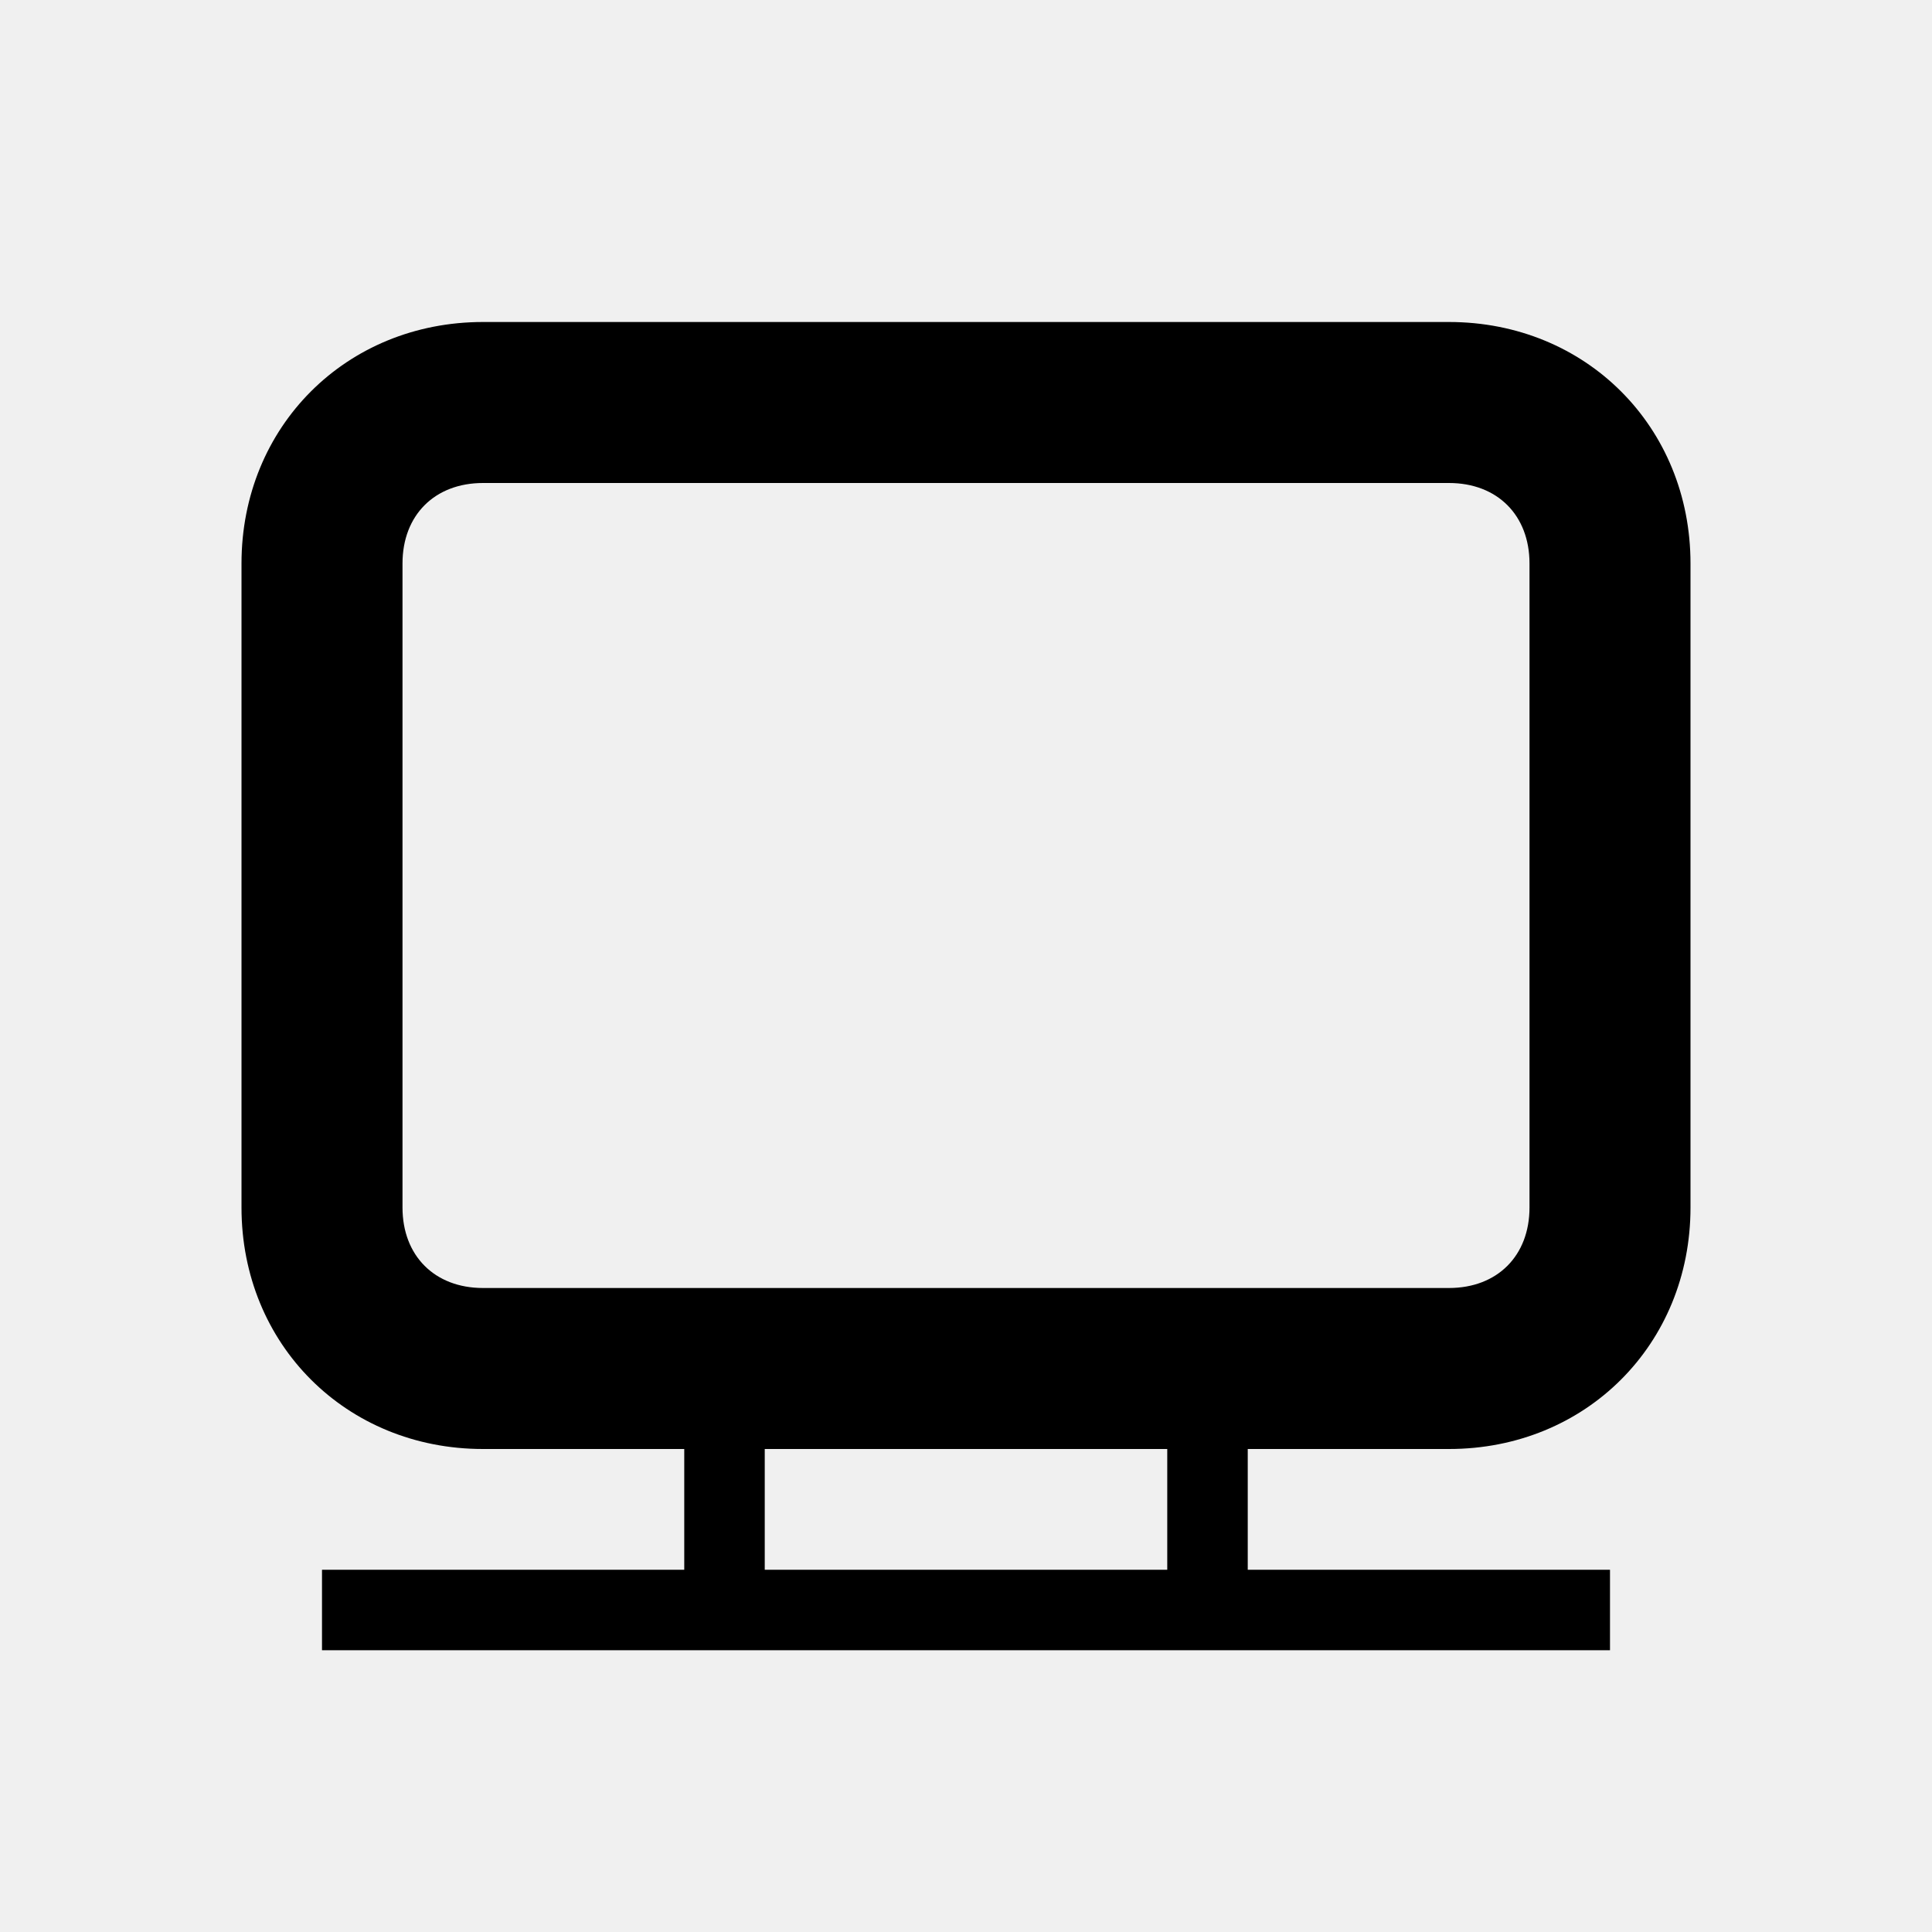
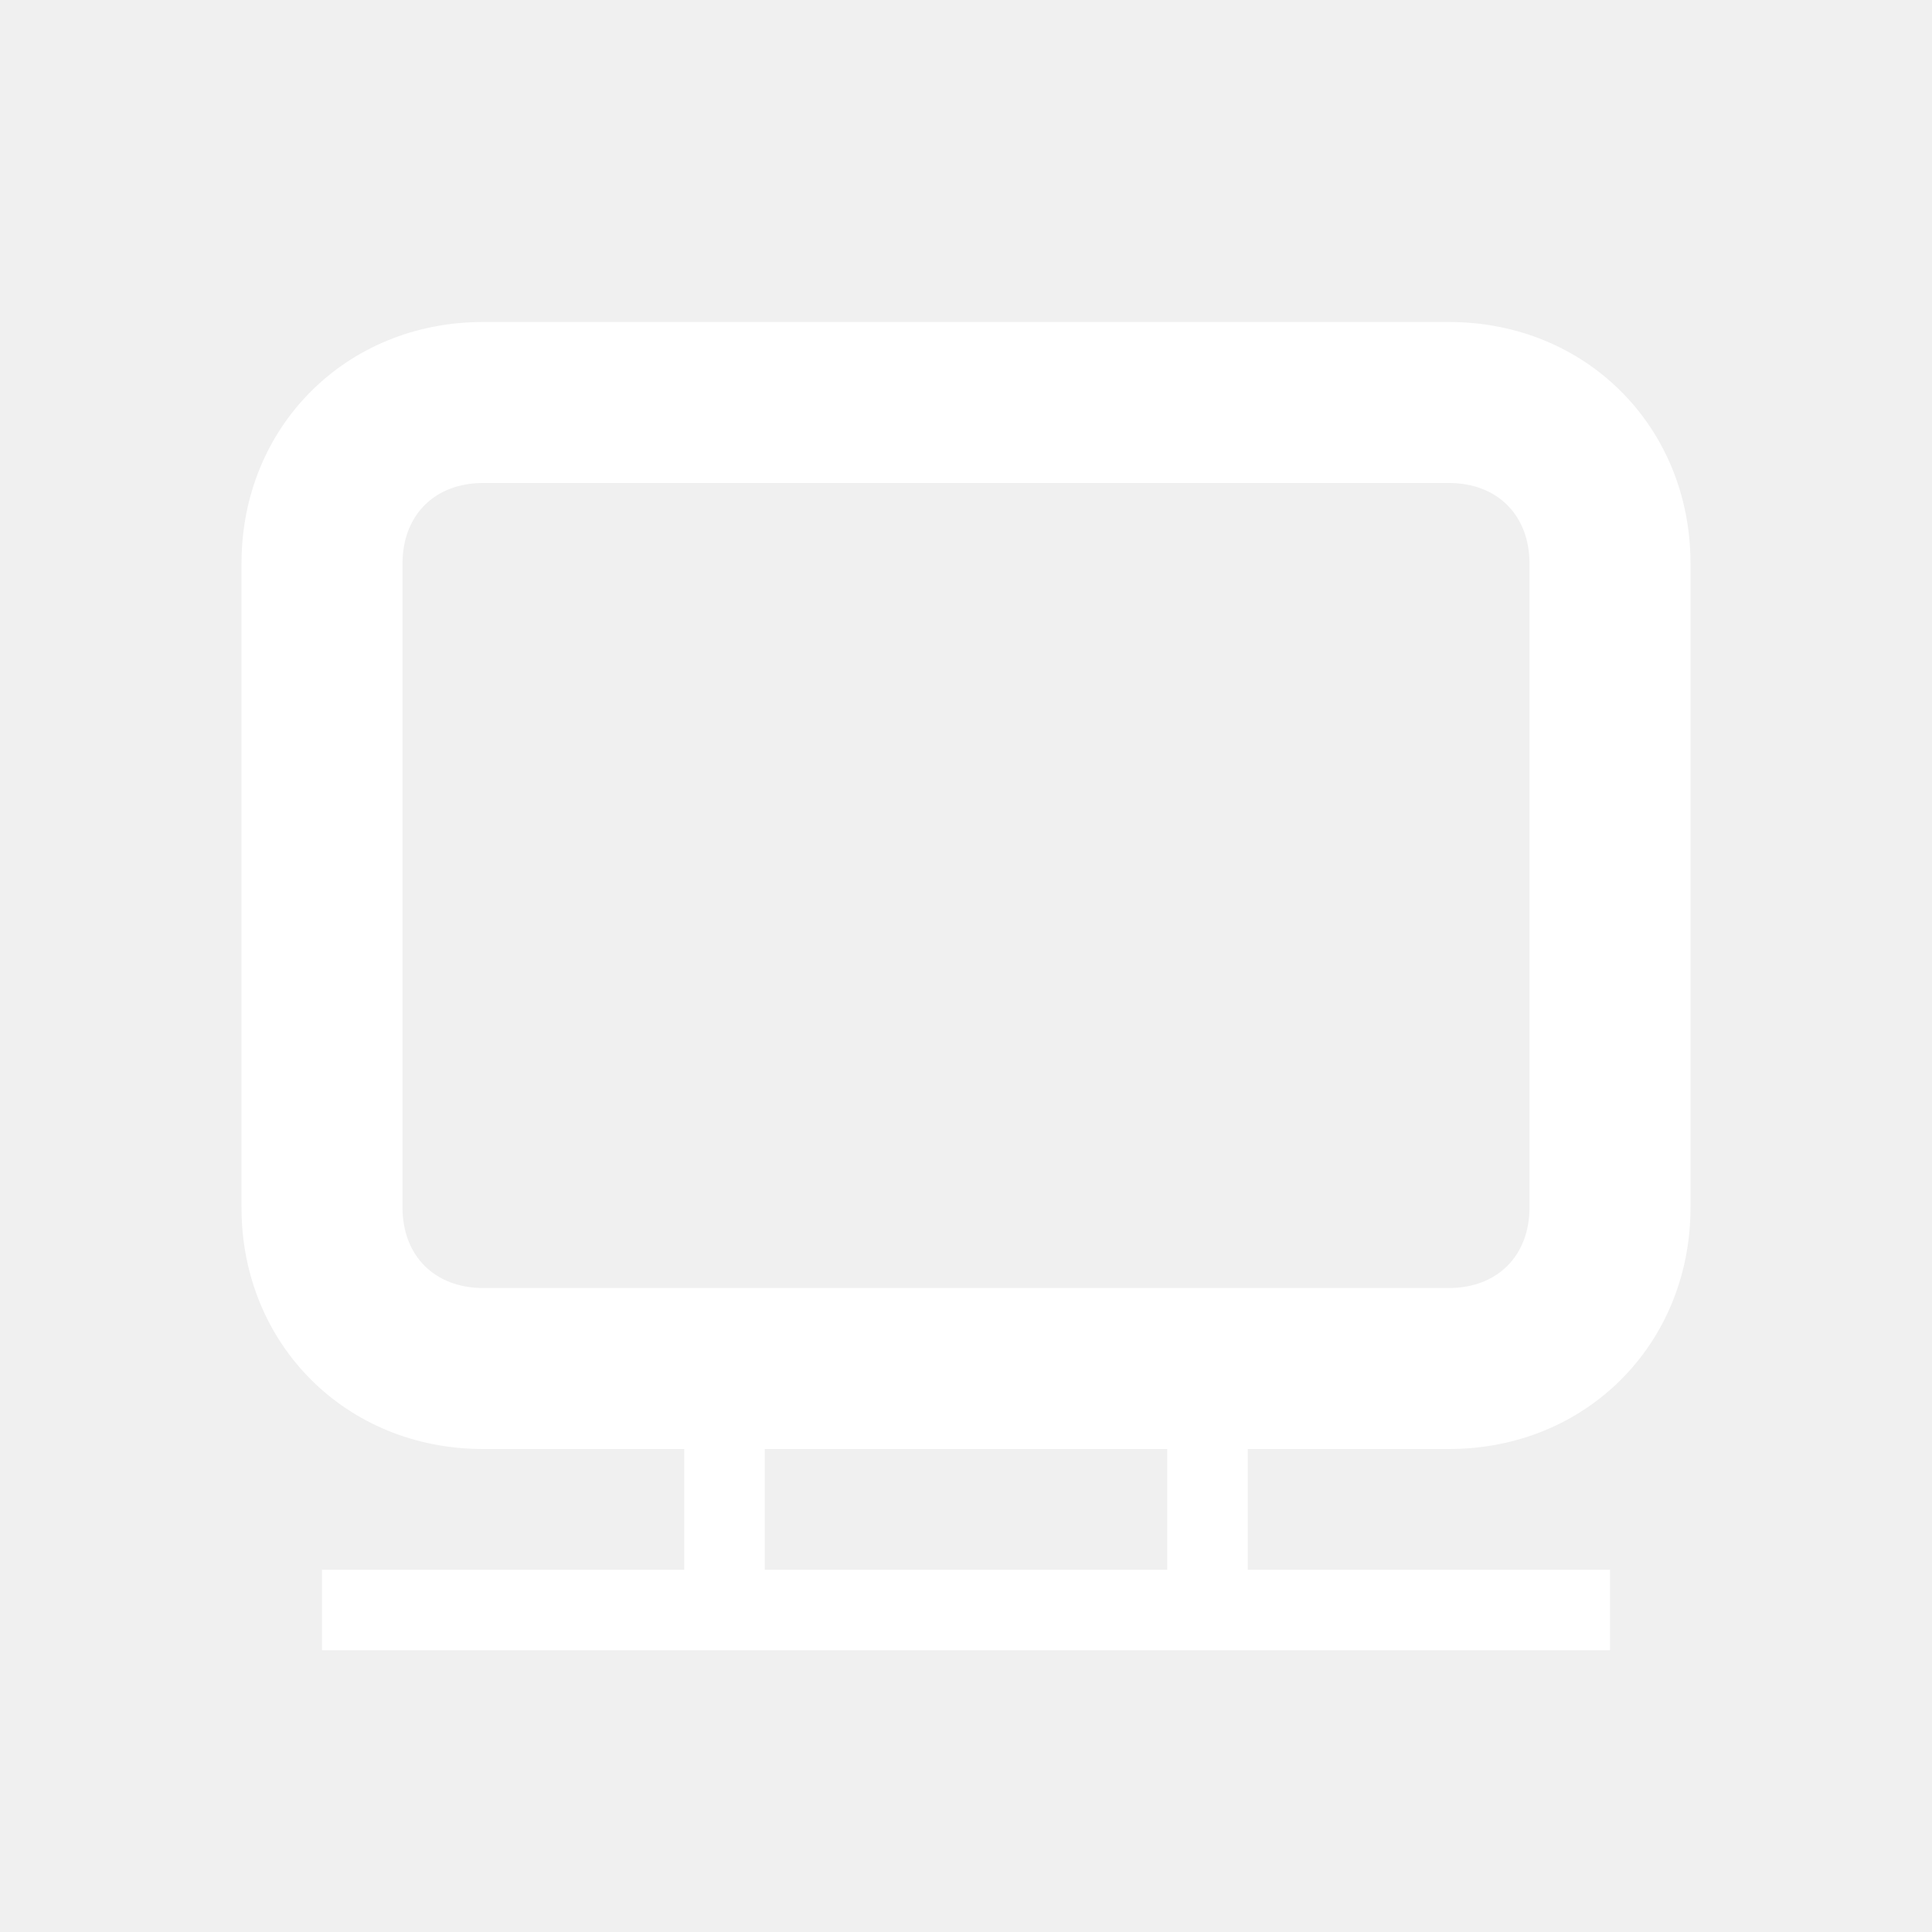
<svg xmlns="http://www.w3.org/2000/svg" version="1.1" id="圖層_1" x="0px" y="0px" viewBox="0 0 24 24" style="enable-background:new 0 0 24 24;" xml:space="preserve" width="35px">
  <style type="text/css">
	.st0{fill-rule:evenodd;clip-rule:evenodd;}
</style>
  <g id="icon_x2F_ic_x5F_host">
    <g id="icon" transform="translate(3, 4)">
-       <path id="Mask" class="st0" d="M15,0c1.7,0,3,1.3,3,3v8c0,1.7-1.3,3-3,3h-2.5v1.5H17v1H1v-1h4.5V14H3c-1.7,0-3-1.3-3-3V3    c0-1.7,1.3-3,3-3H15z M11.5,14h-5v1.5h5V14z M15,2H3C2.4,2,2,2.4,2,3v8c0,0.6,0.4,1,1,1h12c0.6,0,1-0.4,1-1V3C16,2.4,15.6,2,15,2z    " />
+       <path id="Mask" class="st0" d="M15,0c1.7,0,3,1.3,3,3v8c0,1.7-1.3,3-3,3h-2.5v1.5H17v1H1v-1h4.5V14H3c-1.7,0-3-1.3-3-3V3    c0-1.7,1.3-3,3-3H15z M11.5,14h-5v1.5h5V14z M15,2H3C2.4,2,2,2.4,2,3v8c0,0.6,0.4,1,1,1h12c0.6,0,1-0.4,1-1V3C16,2.4,15.6,2,15,2z    " style="fill:#FFF" />
    </g>
  </g>
</svg>
